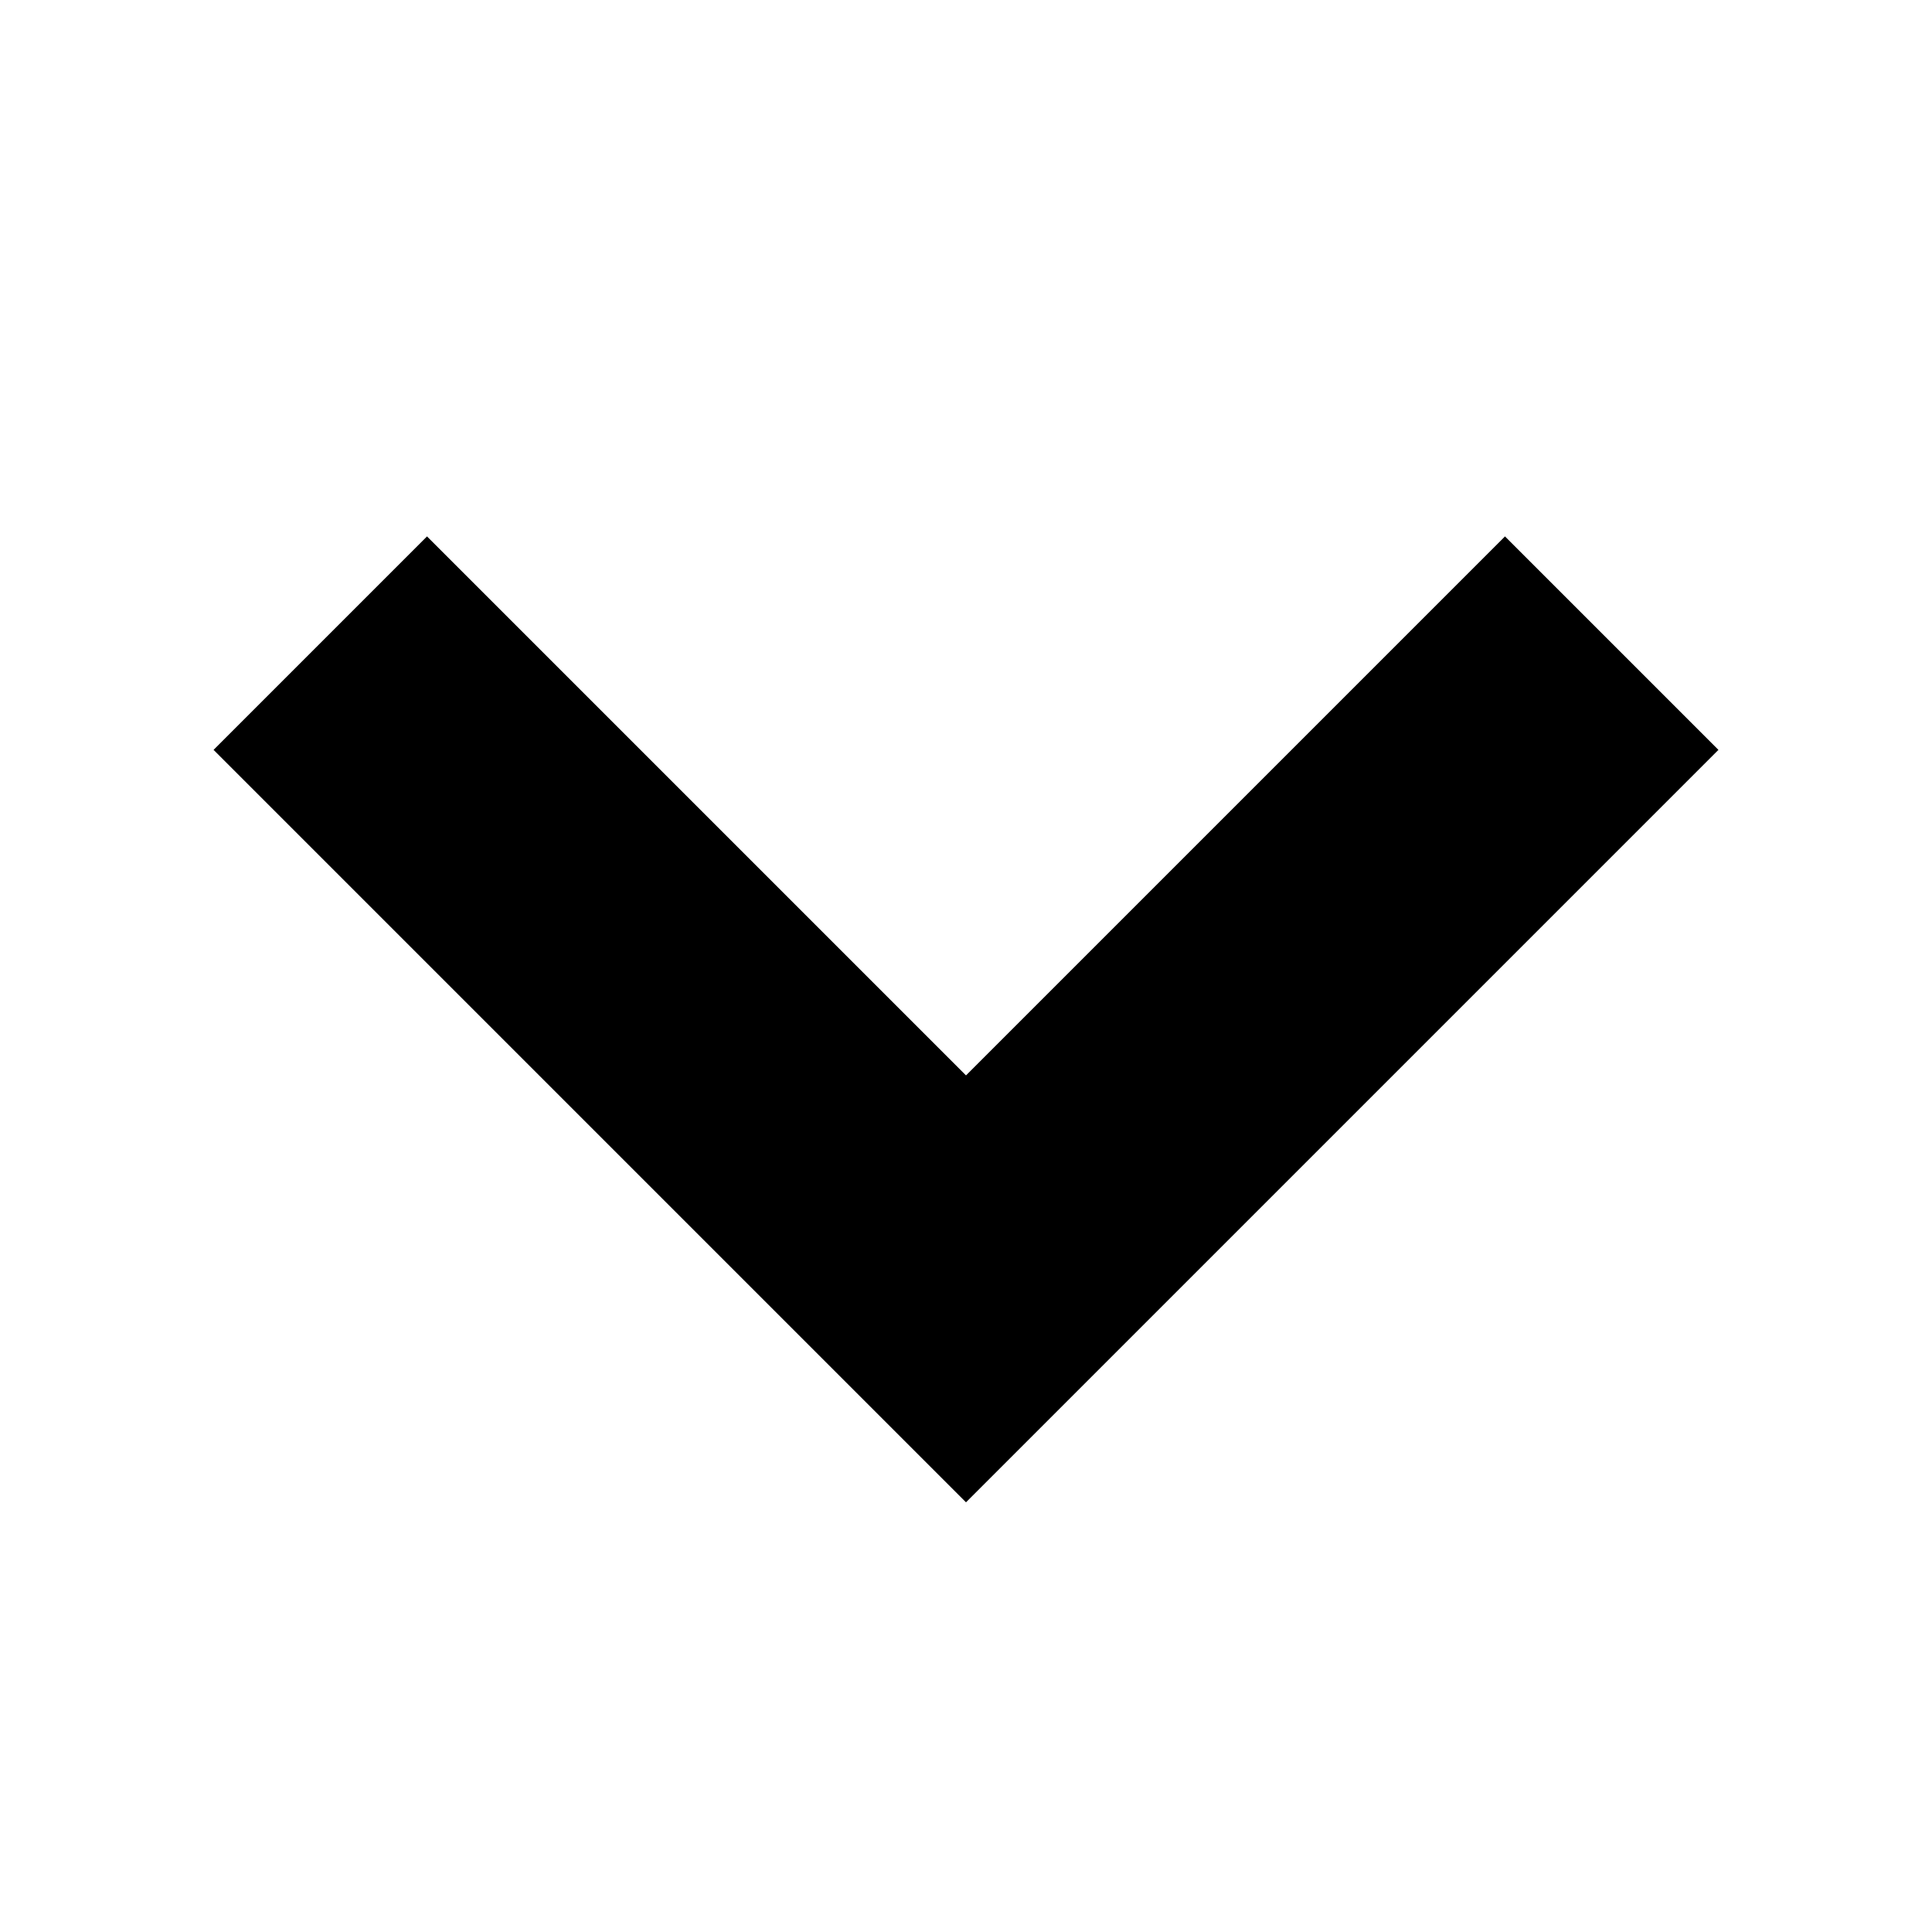
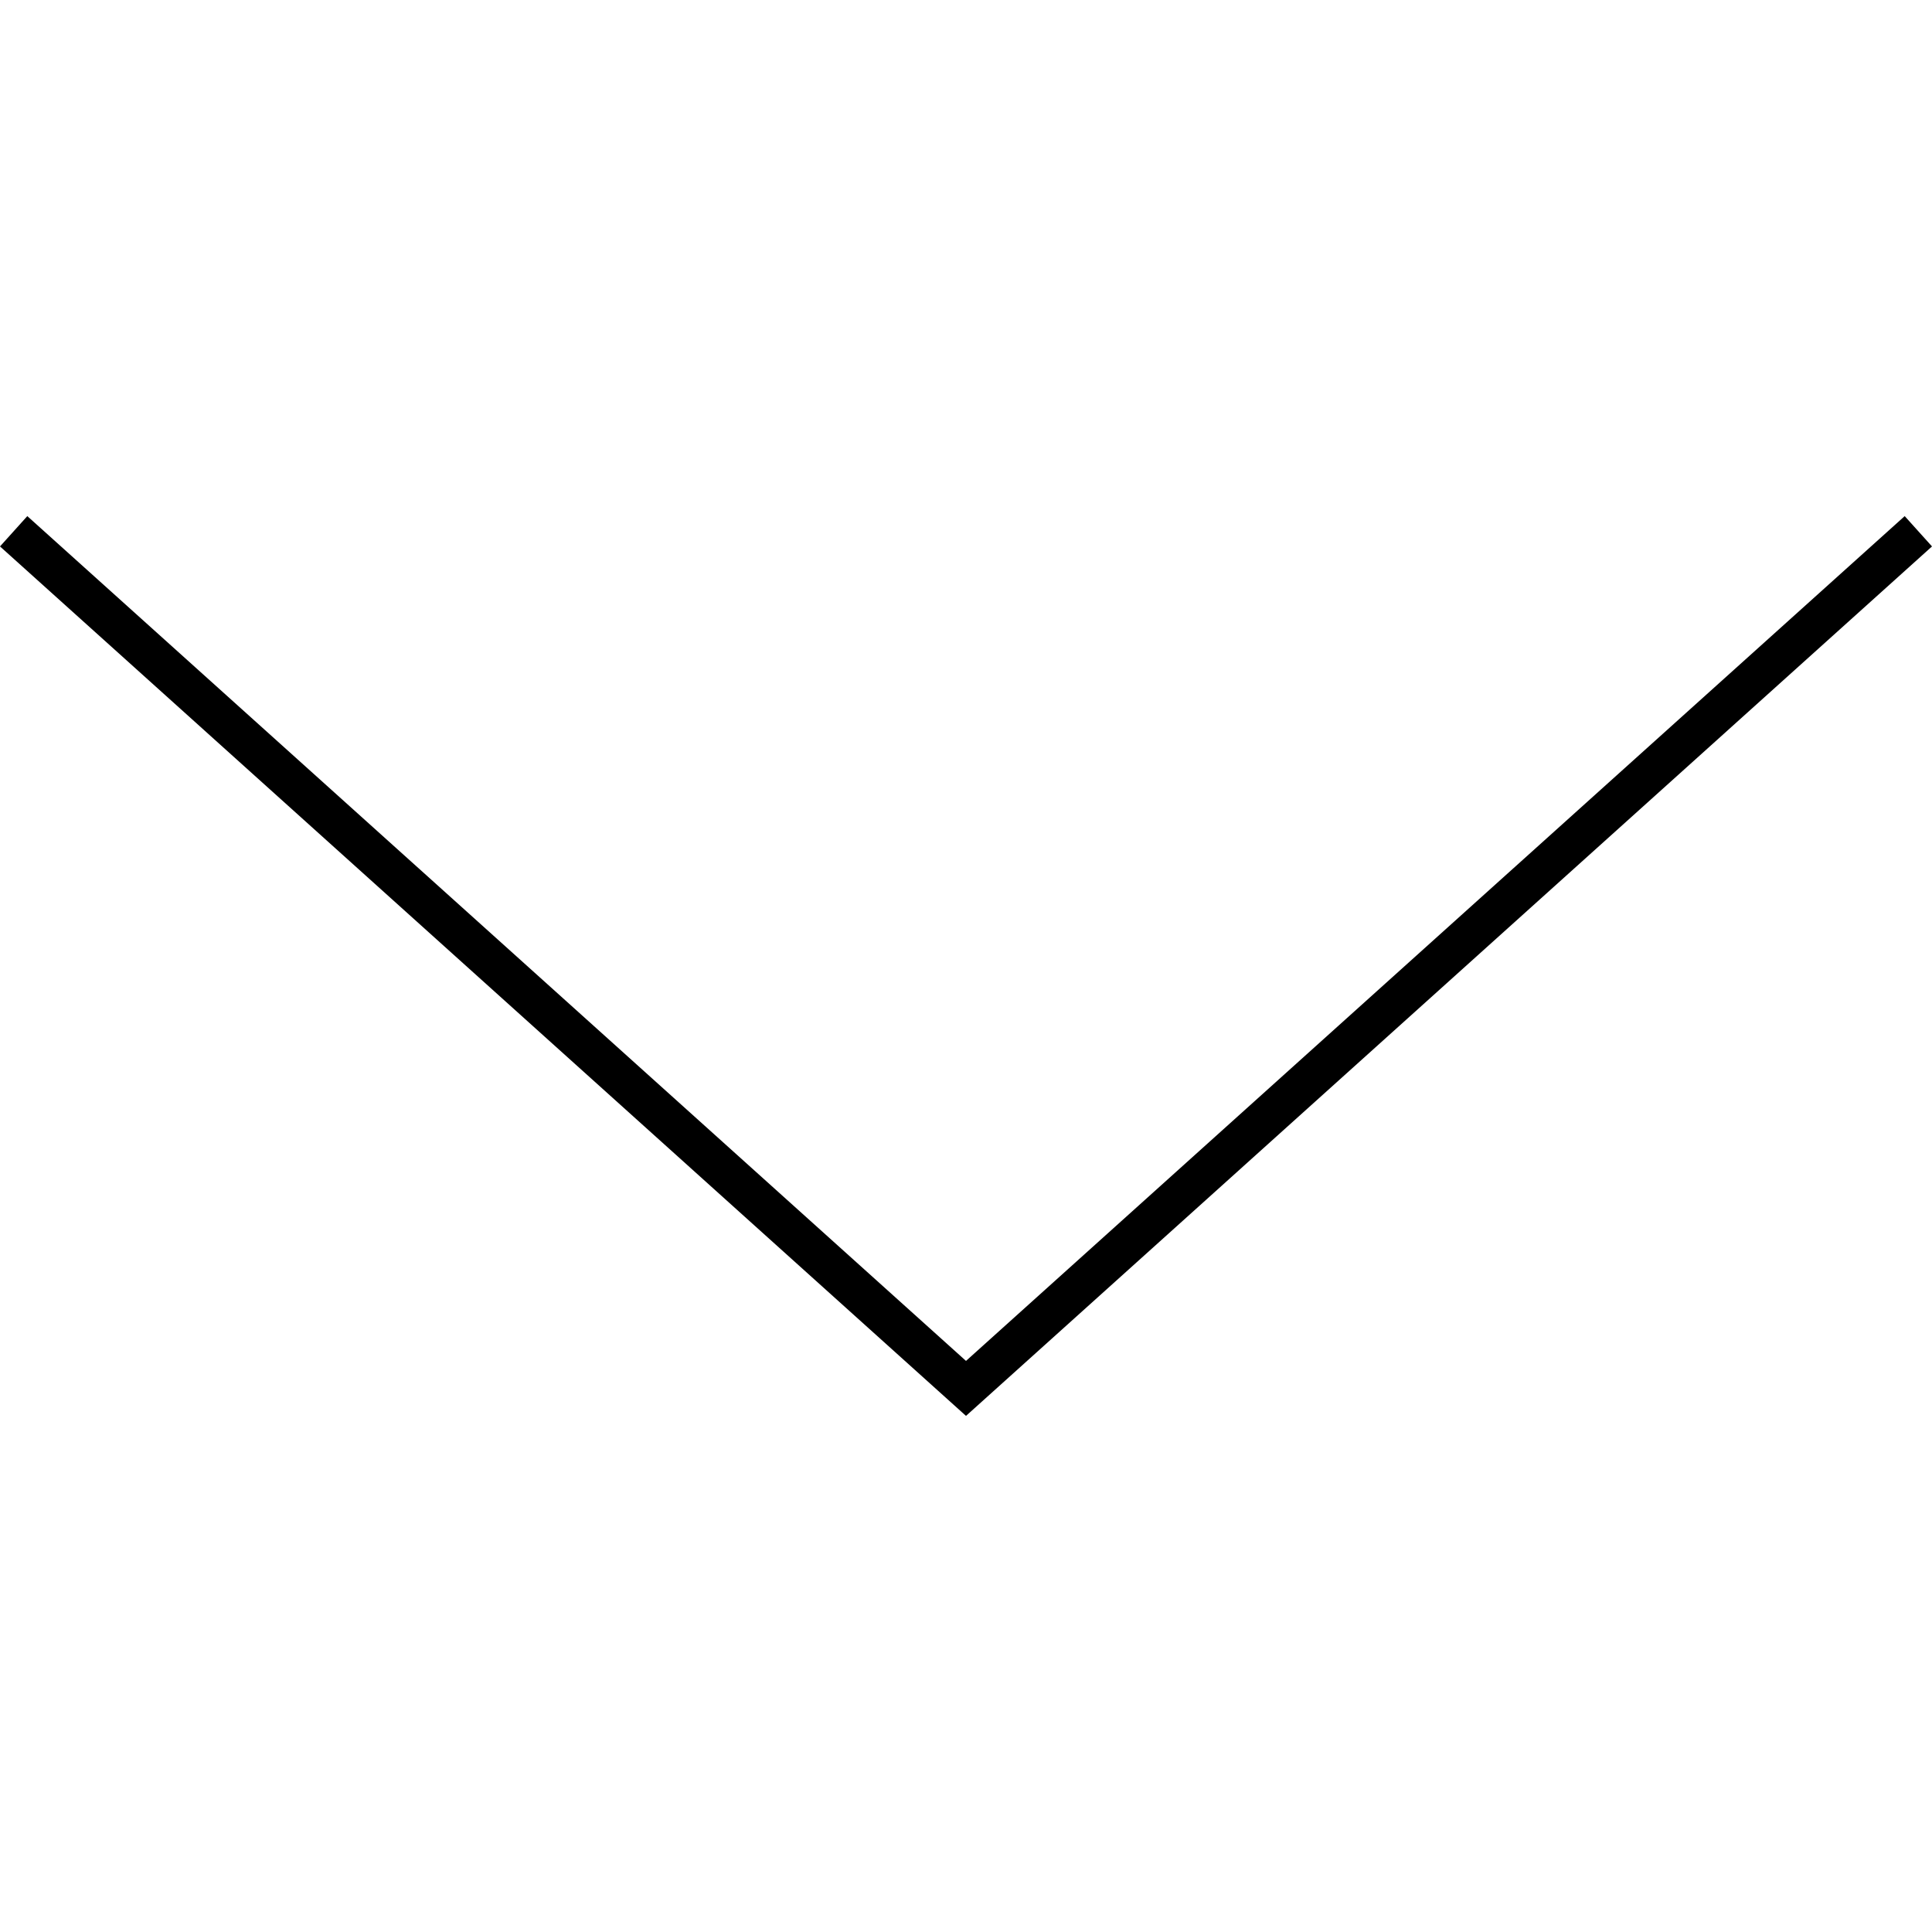
- <svg xmlns="http://www.w3.org/2000/svg" version="1.1" id="Layer_1" x="0px" y="0px" width="256px" height="256px" viewBox="0 0 256 256" enable-background="new 0 0 256 256" xml:space="preserve">
-   <polygon points="227.702,99.362 199.418,71.078 128,142.496 56.582,71.078 28.298,99.362 128,199.064 " />
+ <svg xmlns="http://www.w3.org/2000/svg" version="1.1" id="Layer_1" x="0px" y="0px" width="94.67px" height="94.67px" viewBox="0 0 94.67 94.67" enable-background="new 0 0 94.67 94.67" xml:space="preserve">
+   <path d="M94.67,26.776L47.335,69.38L0,26.776l1.338-1.486l45.997,41.396l45.997-41.396L94.67,26.776z" />
</svg>
